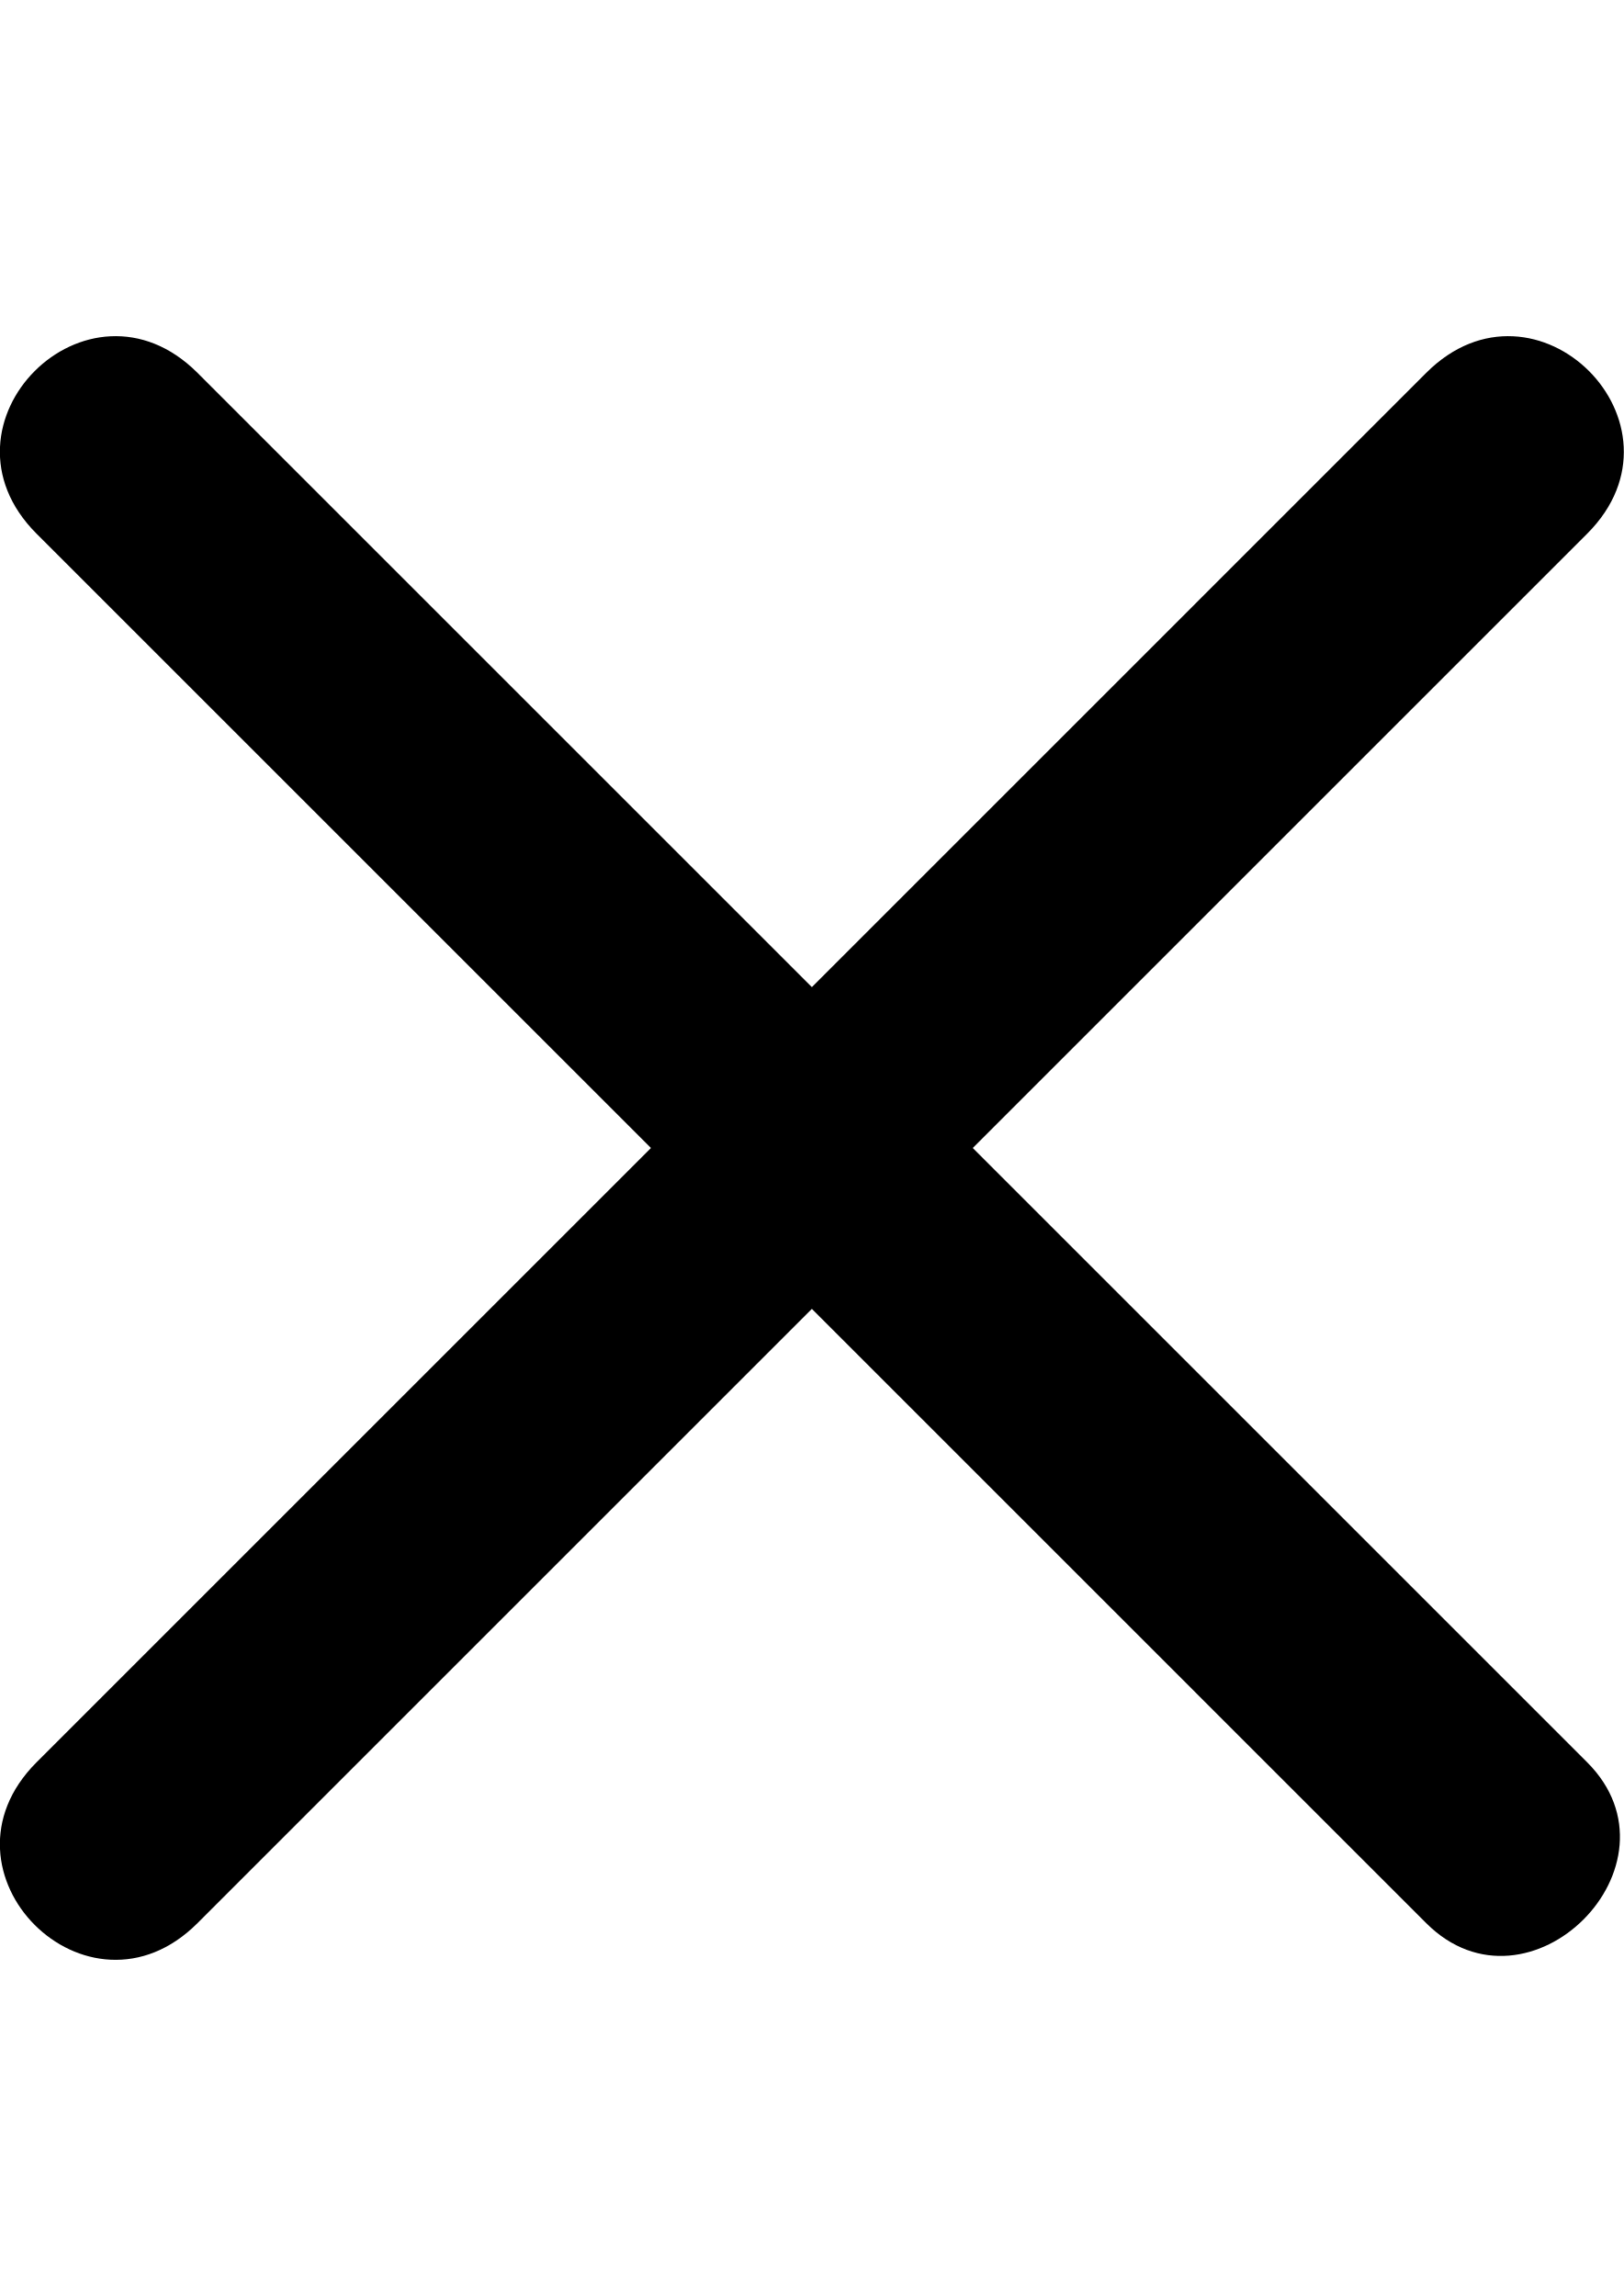
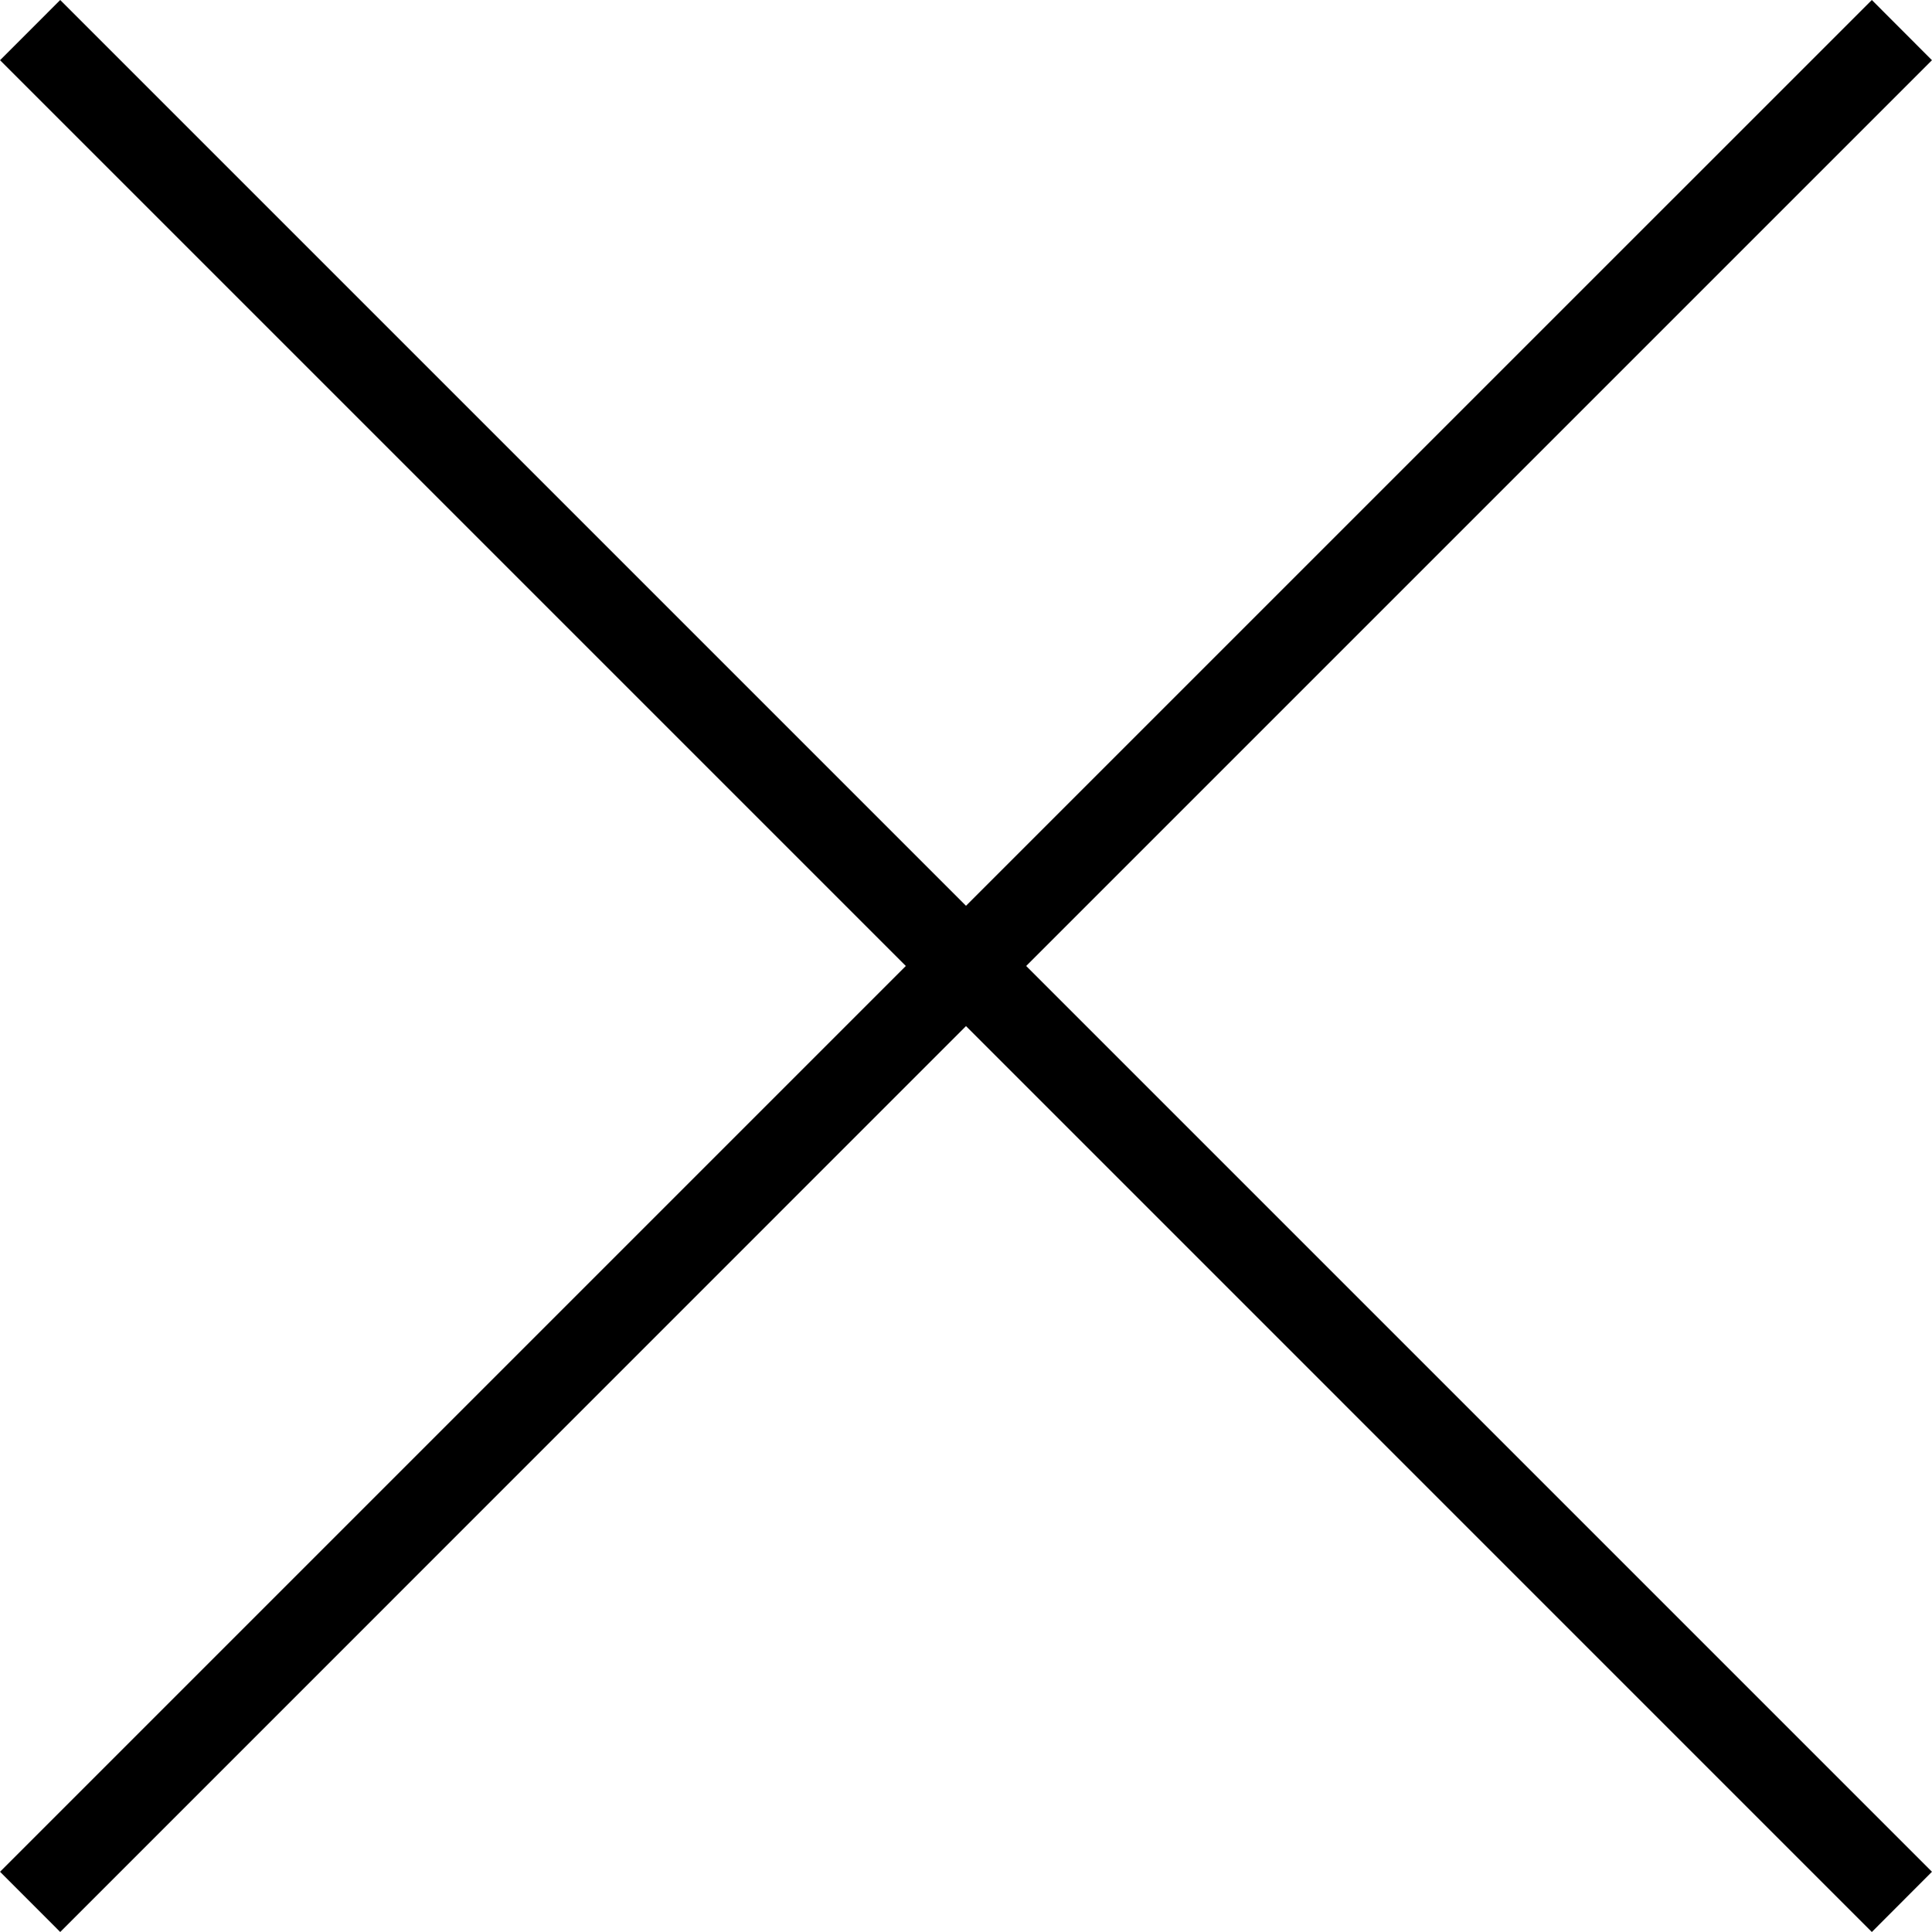
- <svg xmlns="http://www.w3.org/2000/svg" width="595.28" height="841.89" viewBox="0 0 595.28 841.89">
-   <path class="left" d="M72.4 705.178l509.473-509.474c40.222-40.222-18.77-99.213-58.992-58.992L13.408 646.186c-40.22 40.222 18.77 99.213 58.992 58.992z" />
-   <path class="right" d="M13.407 195.704L522.88 705.178c37.54 37.54 96.533-21.45 58.993-58.992L72.4 136.712c-40.223-40.22-99.214 18.77-58.993 58.992z" />
+ <svg xmlns="http://www.w3.org/2000/svg" viewBox="0 0 224.512 224.512" width="512" height="512">
+   <path d="M224.507 6.997L217.521 0 112.256 105.258 6.998 0 .005 6.997l105.258 105.257L.005 217.512l6.993 7L112.256 119.24l105.265 105.272 6.986-7-105.258-105.258" />
</svg>
